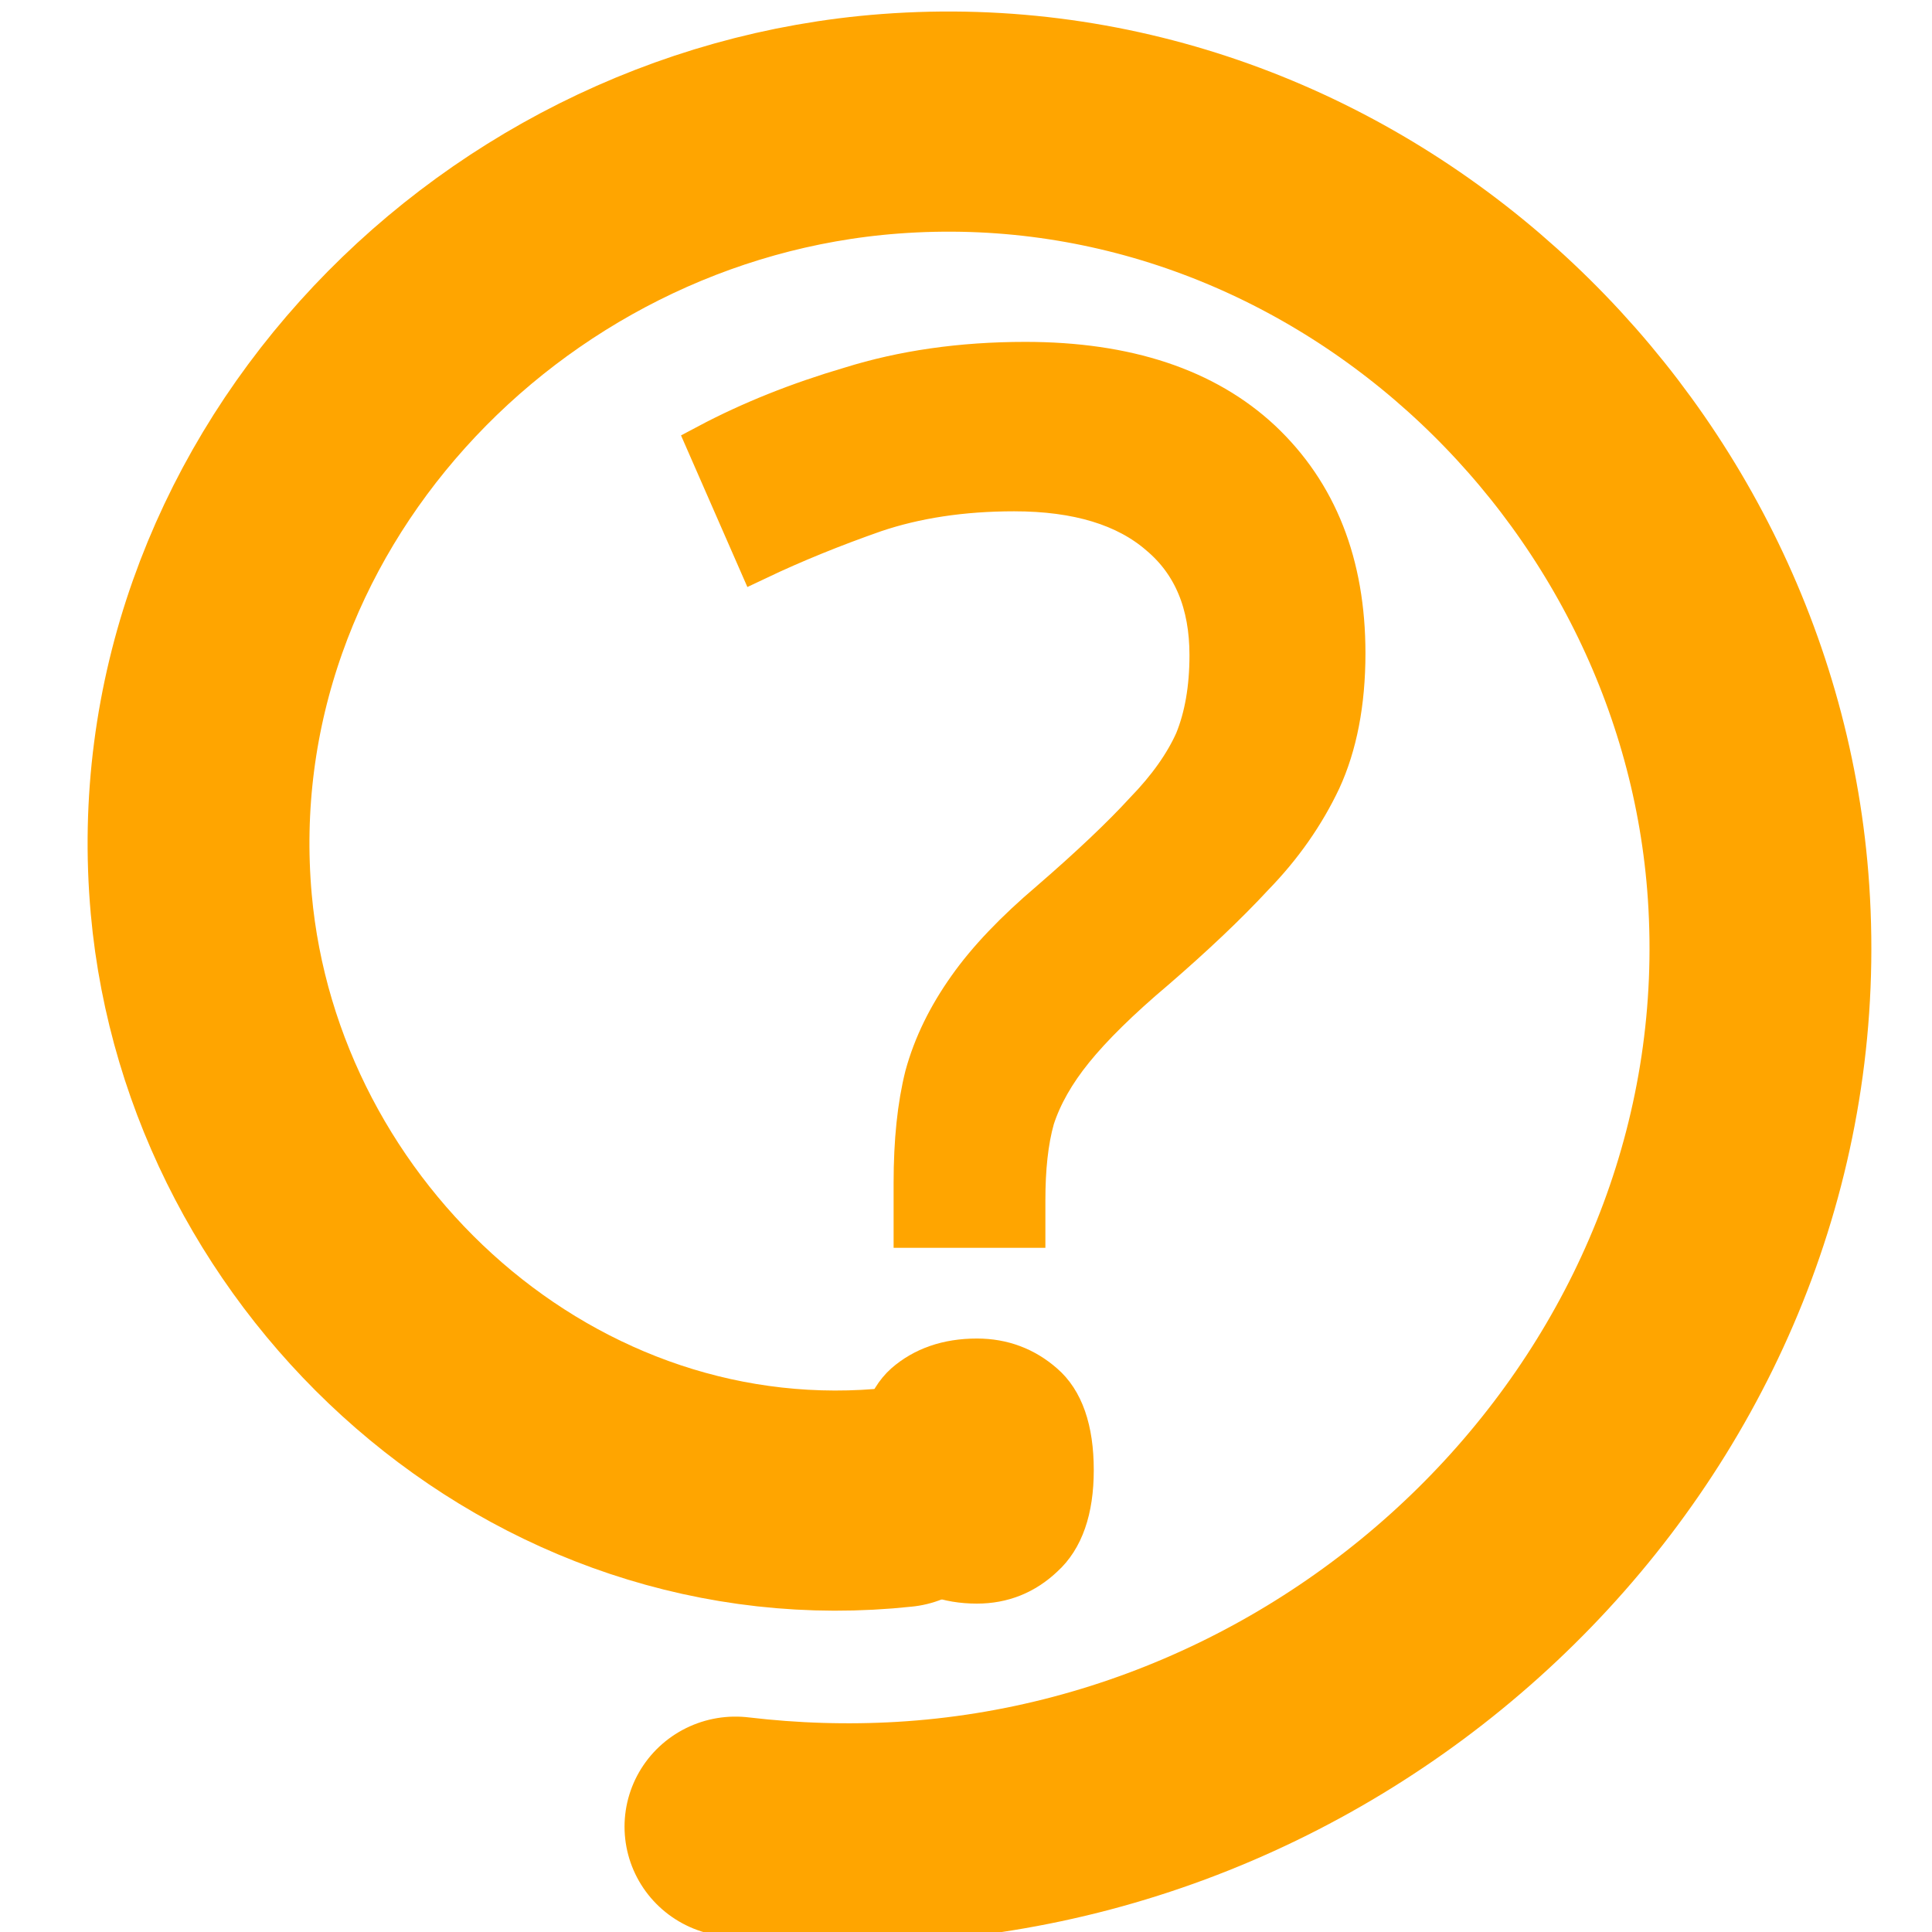
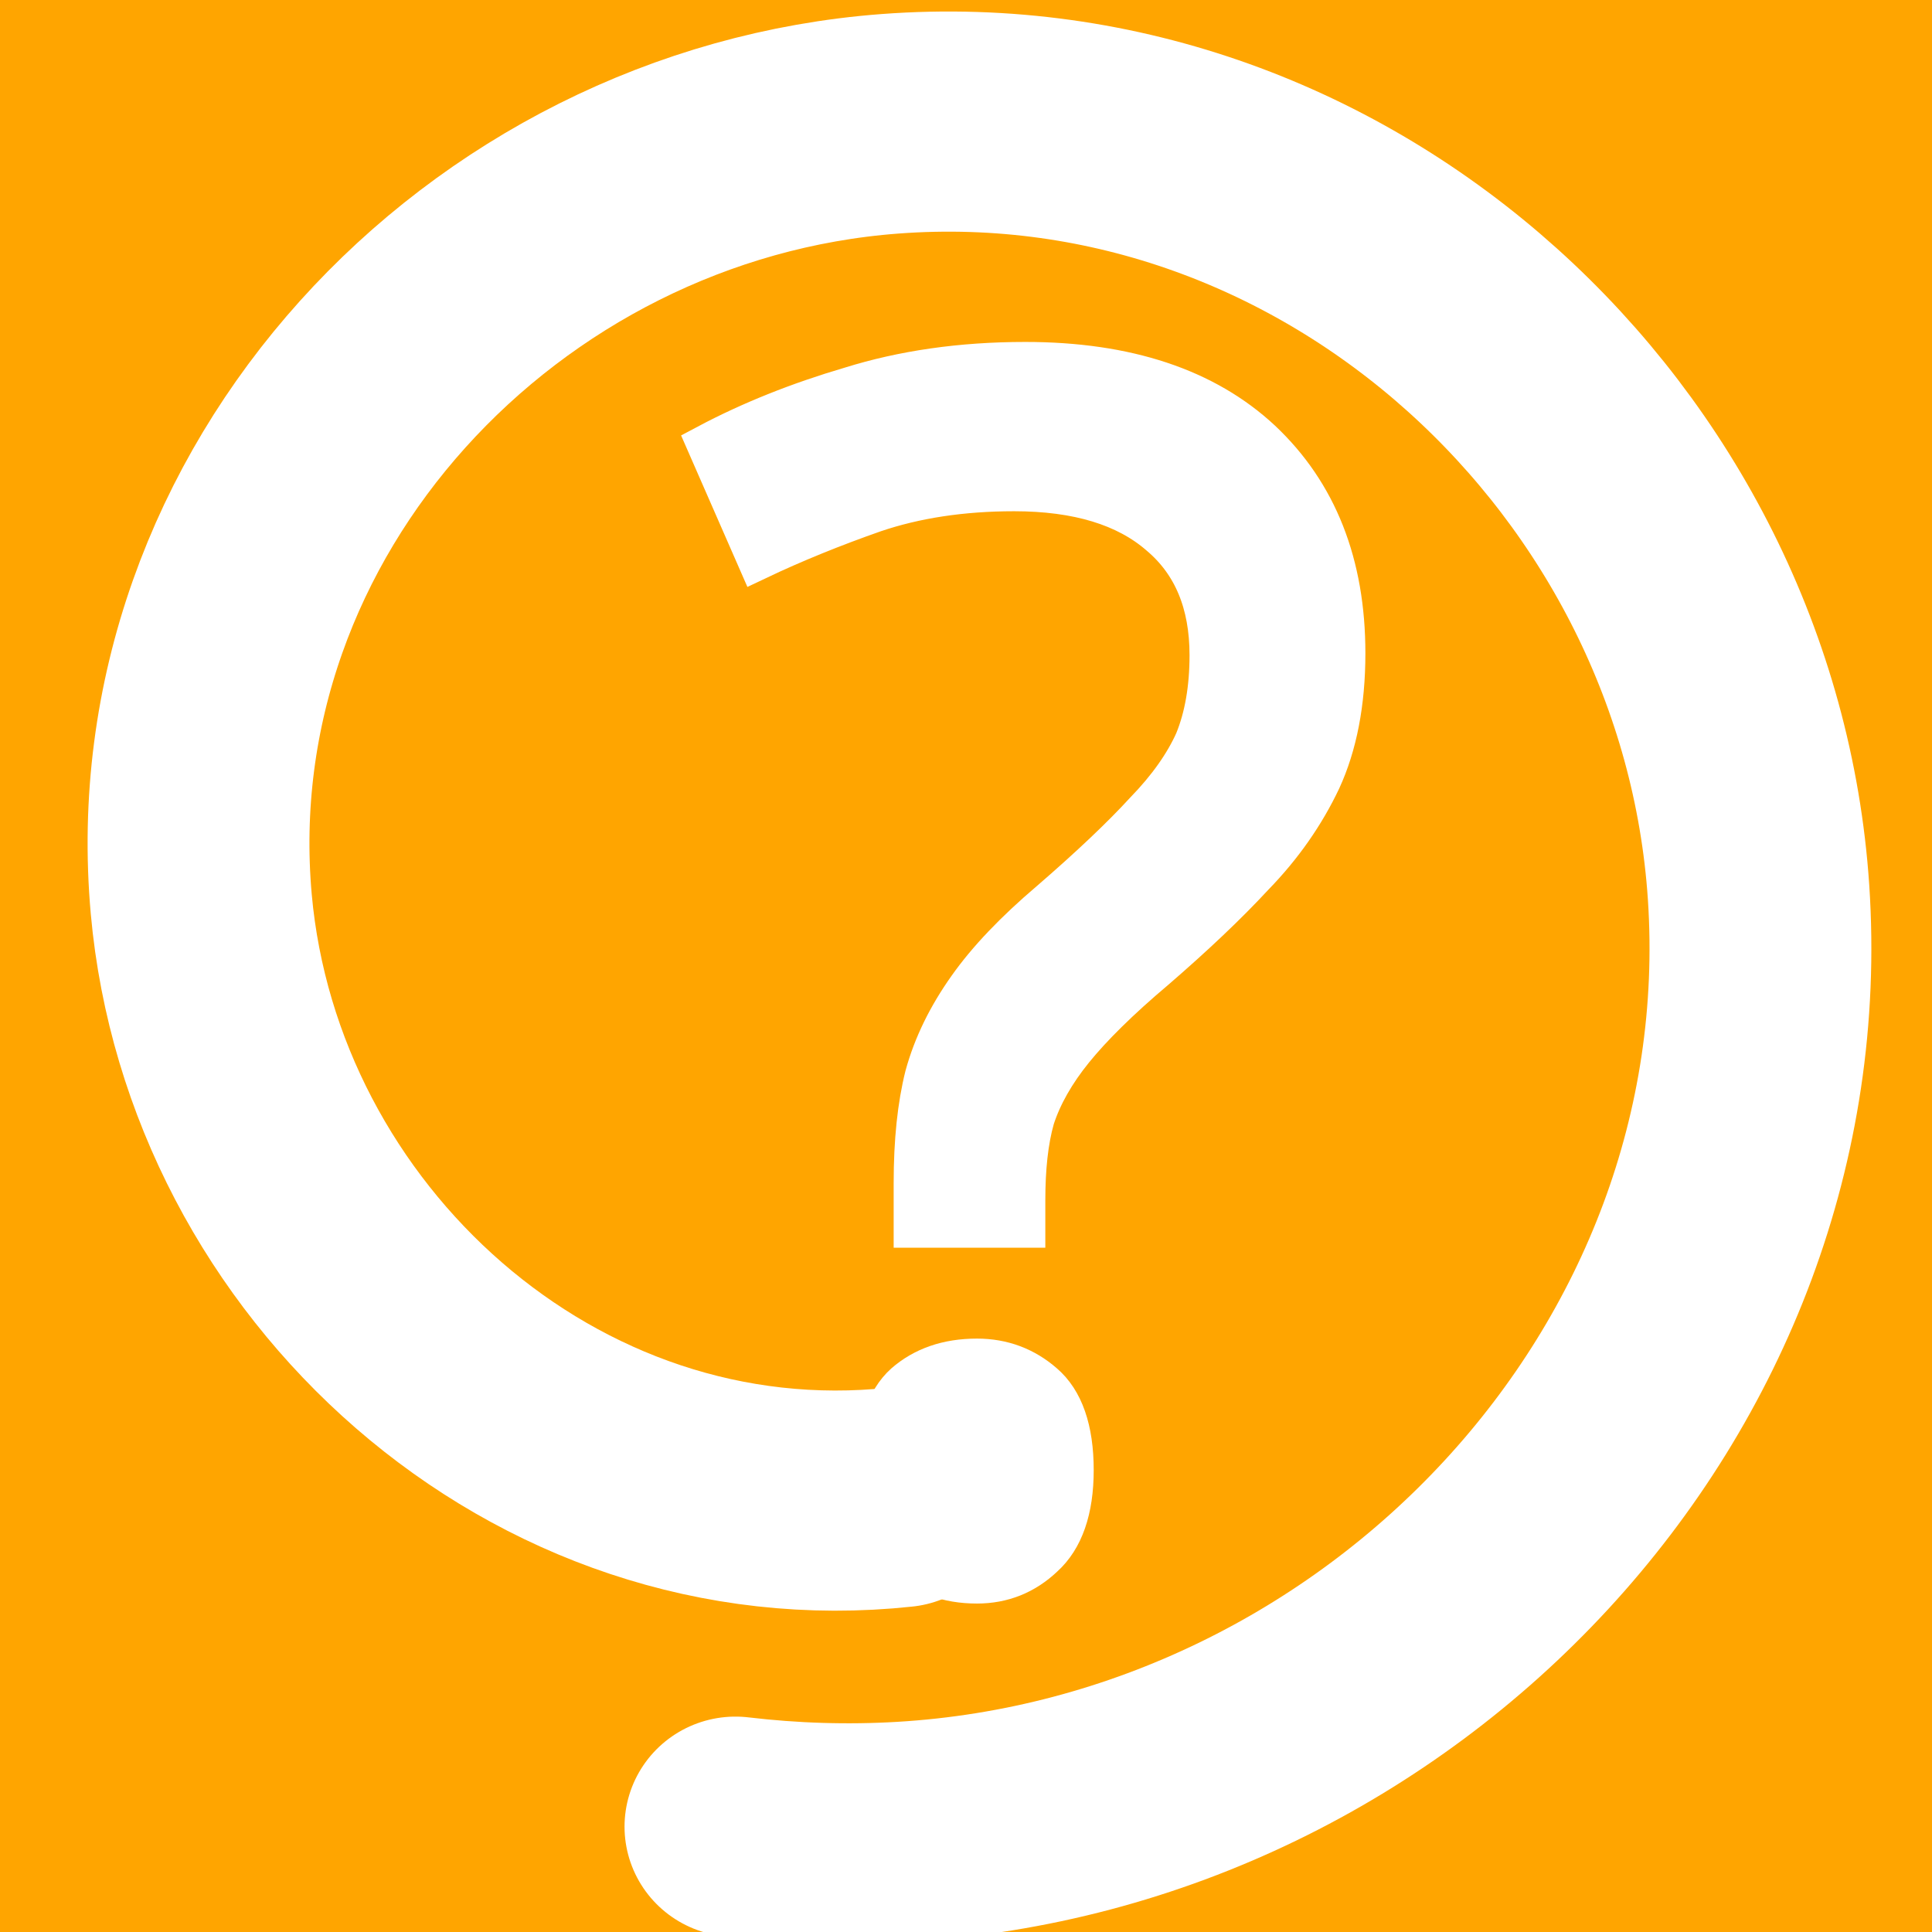
- <svg xmlns="http://www.w3.org/2000/svg" xmlns:ns1="http://www.openswatchbook.org/uri/2009/osb" width="16px" height="16px" viewBox="0 0 16 16" version="1.1" id="SVGRoot">
+ <svg xmlns="http://www.w3.org/2000/svg" xmlns:ns1="http://www.openswatchbook.org/uri/2009/osb" xmlns:xlink="http://www.w3.org/1999/xlink" width="16px" height="16px" viewBox="0 0 16 16" version="1.1" id="SVGRoot">
  <defs id="defs3696">
+     <linearGradient id="linearGradient4524">
+       <stop style="stop-color:#ffffff;stop-opacity:1;" offset="0" id="stop4520" />
+       <stop style="stop-color:#ffffff;stop-opacity:0;" offset="1" id="stop4522" />
+     </linearGradient>
+     <linearGradient id="linearGradient4508">
+       <stop style="stop-color:#ffa500;stop-opacity:1;" offset="0" id="stop4504" />
+       <stop style="stop-color:#ffa500;stop-opacity:0;" offset="1" id="stop4506" />
+     </linearGradient>
    <linearGradient id="linearGradient4642" ns1:paint="solid">
      <stop style="stop-color:#ffffff;stop-opacity:1;" offset="0" id="stop4640" />
    </linearGradient>
+     <linearGradient xlink:href="#linearGradient4508" id="linearGradient4510" x1="5.831" y1="8.022" x2="11.347" y2="8.022" gradientUnits="userSpaceOnUse" />
+     <linearGradient xlink:href="#linearGradient4524" id="linearGradient4526" x1="5.832" y1="8.022" x2="11.347" y2="8.022" gradientUnits="userSpaceOnUse" />
  </defs>
  <g id="layer1">
-     <rect style="fill:#ffffff;stroke:#ffffff;fill-opacity:1;stroke-opacity:1" id="rect4529" width="17.498" height="17.841" x="-0.849" y="-0.837" ry="1.623" />
-     <path style="fill:#ffffff;fill-opacity:1;fill-rule:evenodd;stroke:#ffa500;stroke-linecap:round;stroke-opacity:1;paint-order:normal;stroke-width:1;stroke-miterlimit:4;stroke-dasharray:none;opacity:1" id="path4541" d="M 7.366,10.661 C 5.757,10.836 4.354,9.545 4.213,7.968 4.05,6.14 5.521,4.559 7.318,4.423 c 2.032,-0.154 3.782,1.487 3.915,3.49 0.148,2.227 -1.656,4.137 -3.854,4.268 -0.253,0.015 -0.507,0.007 -0.758,-0.023" transform="matrix(1.837153,0,0,1.823211,-6.073122,-7.038825)" />
-     <text xml:space="preserve" style="font-style:normal;font-variant:normal;font-weight:normal;font-stretch:normal;font-size:13.494px;line-height:1.25;font-family:'Poor Richard';-inkscape-font-specification:'Poor Richard';letter-spacing:0px;word-spacing:0px;fill:#ffa500;fill-opacity:1;stroke:#ffa500;stroke-width:0.337;stroke-opacity:1;" x="5.782" y="12.74" id="text12859" transform="scale(0.9862804,1.01391)">
-       <tspan id="tspan12857" x="5.782" y="12.74" style="fill:#ffa500;stroke:#ffa500;stroke-width:0.337;fill-opacity:1;stroke-opacity:1;">?</tspan>
+     <rect style="fill:#ffa500;stroke:#ffa500;fill-opacity:1;stroke-opacity:1" id="rect4529" width="17.498" height="17.841" x="-0.849" y="-0.837" ry="1.623" />
+     <path style="fill:#ffa500;fill-opacity:1;fill-rule:evenodd;stroke:#ffffff;stroke-linecap:round;stroke-opacity:1;paint-order:normal;stroke-width:1;stroke-miterlimit:4;stroke-dasharray:none;opacity:1" id="path4541" d="M 7.366,10.661 C 5.757,10.836 4.354,9.545 4.213,7.968 4.05,6.14 5.521,4.559 7.318,4.423 c 2.032,-0.154 3.782,1.487 3.915,3.49 0.148,2.227 -1.656,4.137 -3.854,4.268 -0.253,0.015 -0.507,0.007 -0.758,-0.023" transform="matrix(1.837153,0,0,1.823211,-6.073122,-7.038825)" />
+     <text xml:space="preserve" style="font-style:normal;font-variant:normal;font-weight:normal;font-stretch:normal;font-size:13.494px;line-height:1.25;font-family:'Poor Richard';-inkscape-font-specification:'Poor Richard';letter-spacing:0px;word-spacing:0px;fill:#ffffff;fill-opacity:1;stroke:#ffffff;stroke-width:0.336;stroke-opacity:1;stroke-miterlimit:4;stroke-dasharray:none;stroke-linecap:butt;" x="5.782" y="12.74" id="text12859" transform="scale(0.9862804,1.01391)">
+       <tspan id="tspan12857" x="5.782" y="12.74" style="fill:#ffffff;stroke:#ffffff;stroke-width:0.336;fill-opacity:1;stroke-opacity:1;stroke-miterlimit:4;stroke-dasharray:none;stroke-linecap:butt;">?</tspan>
    </text>
  </g>
</svg>
